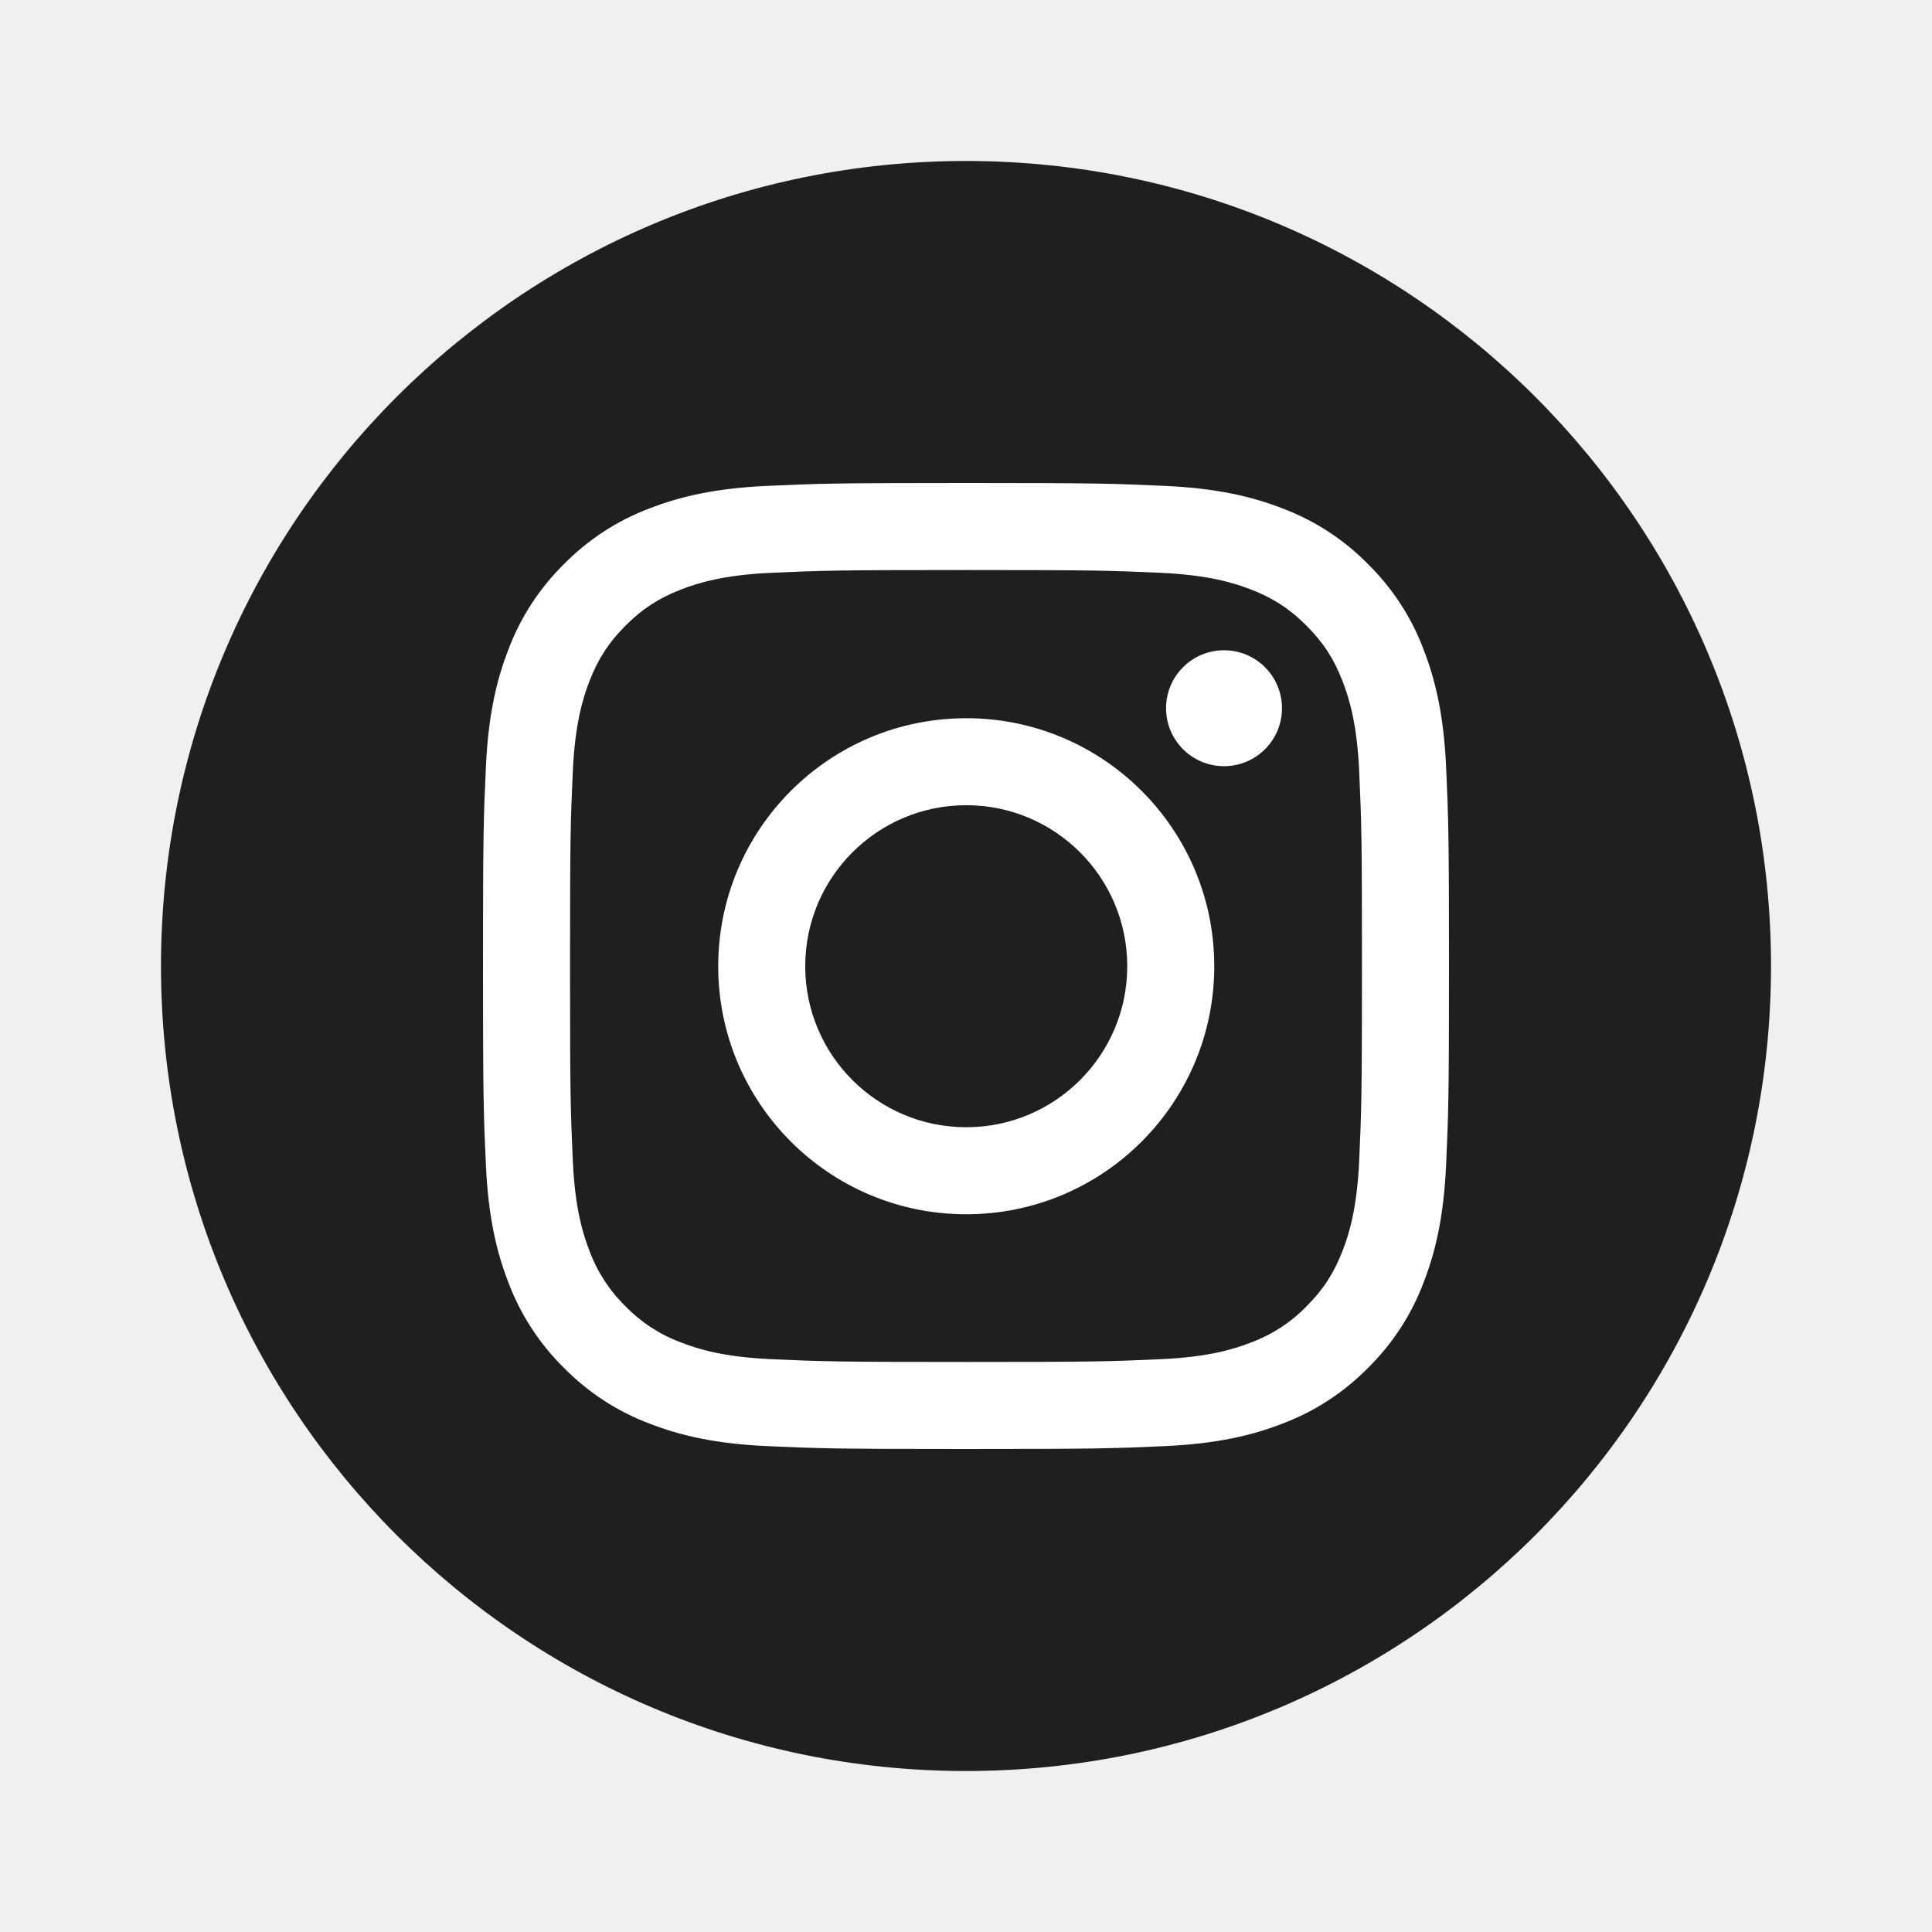
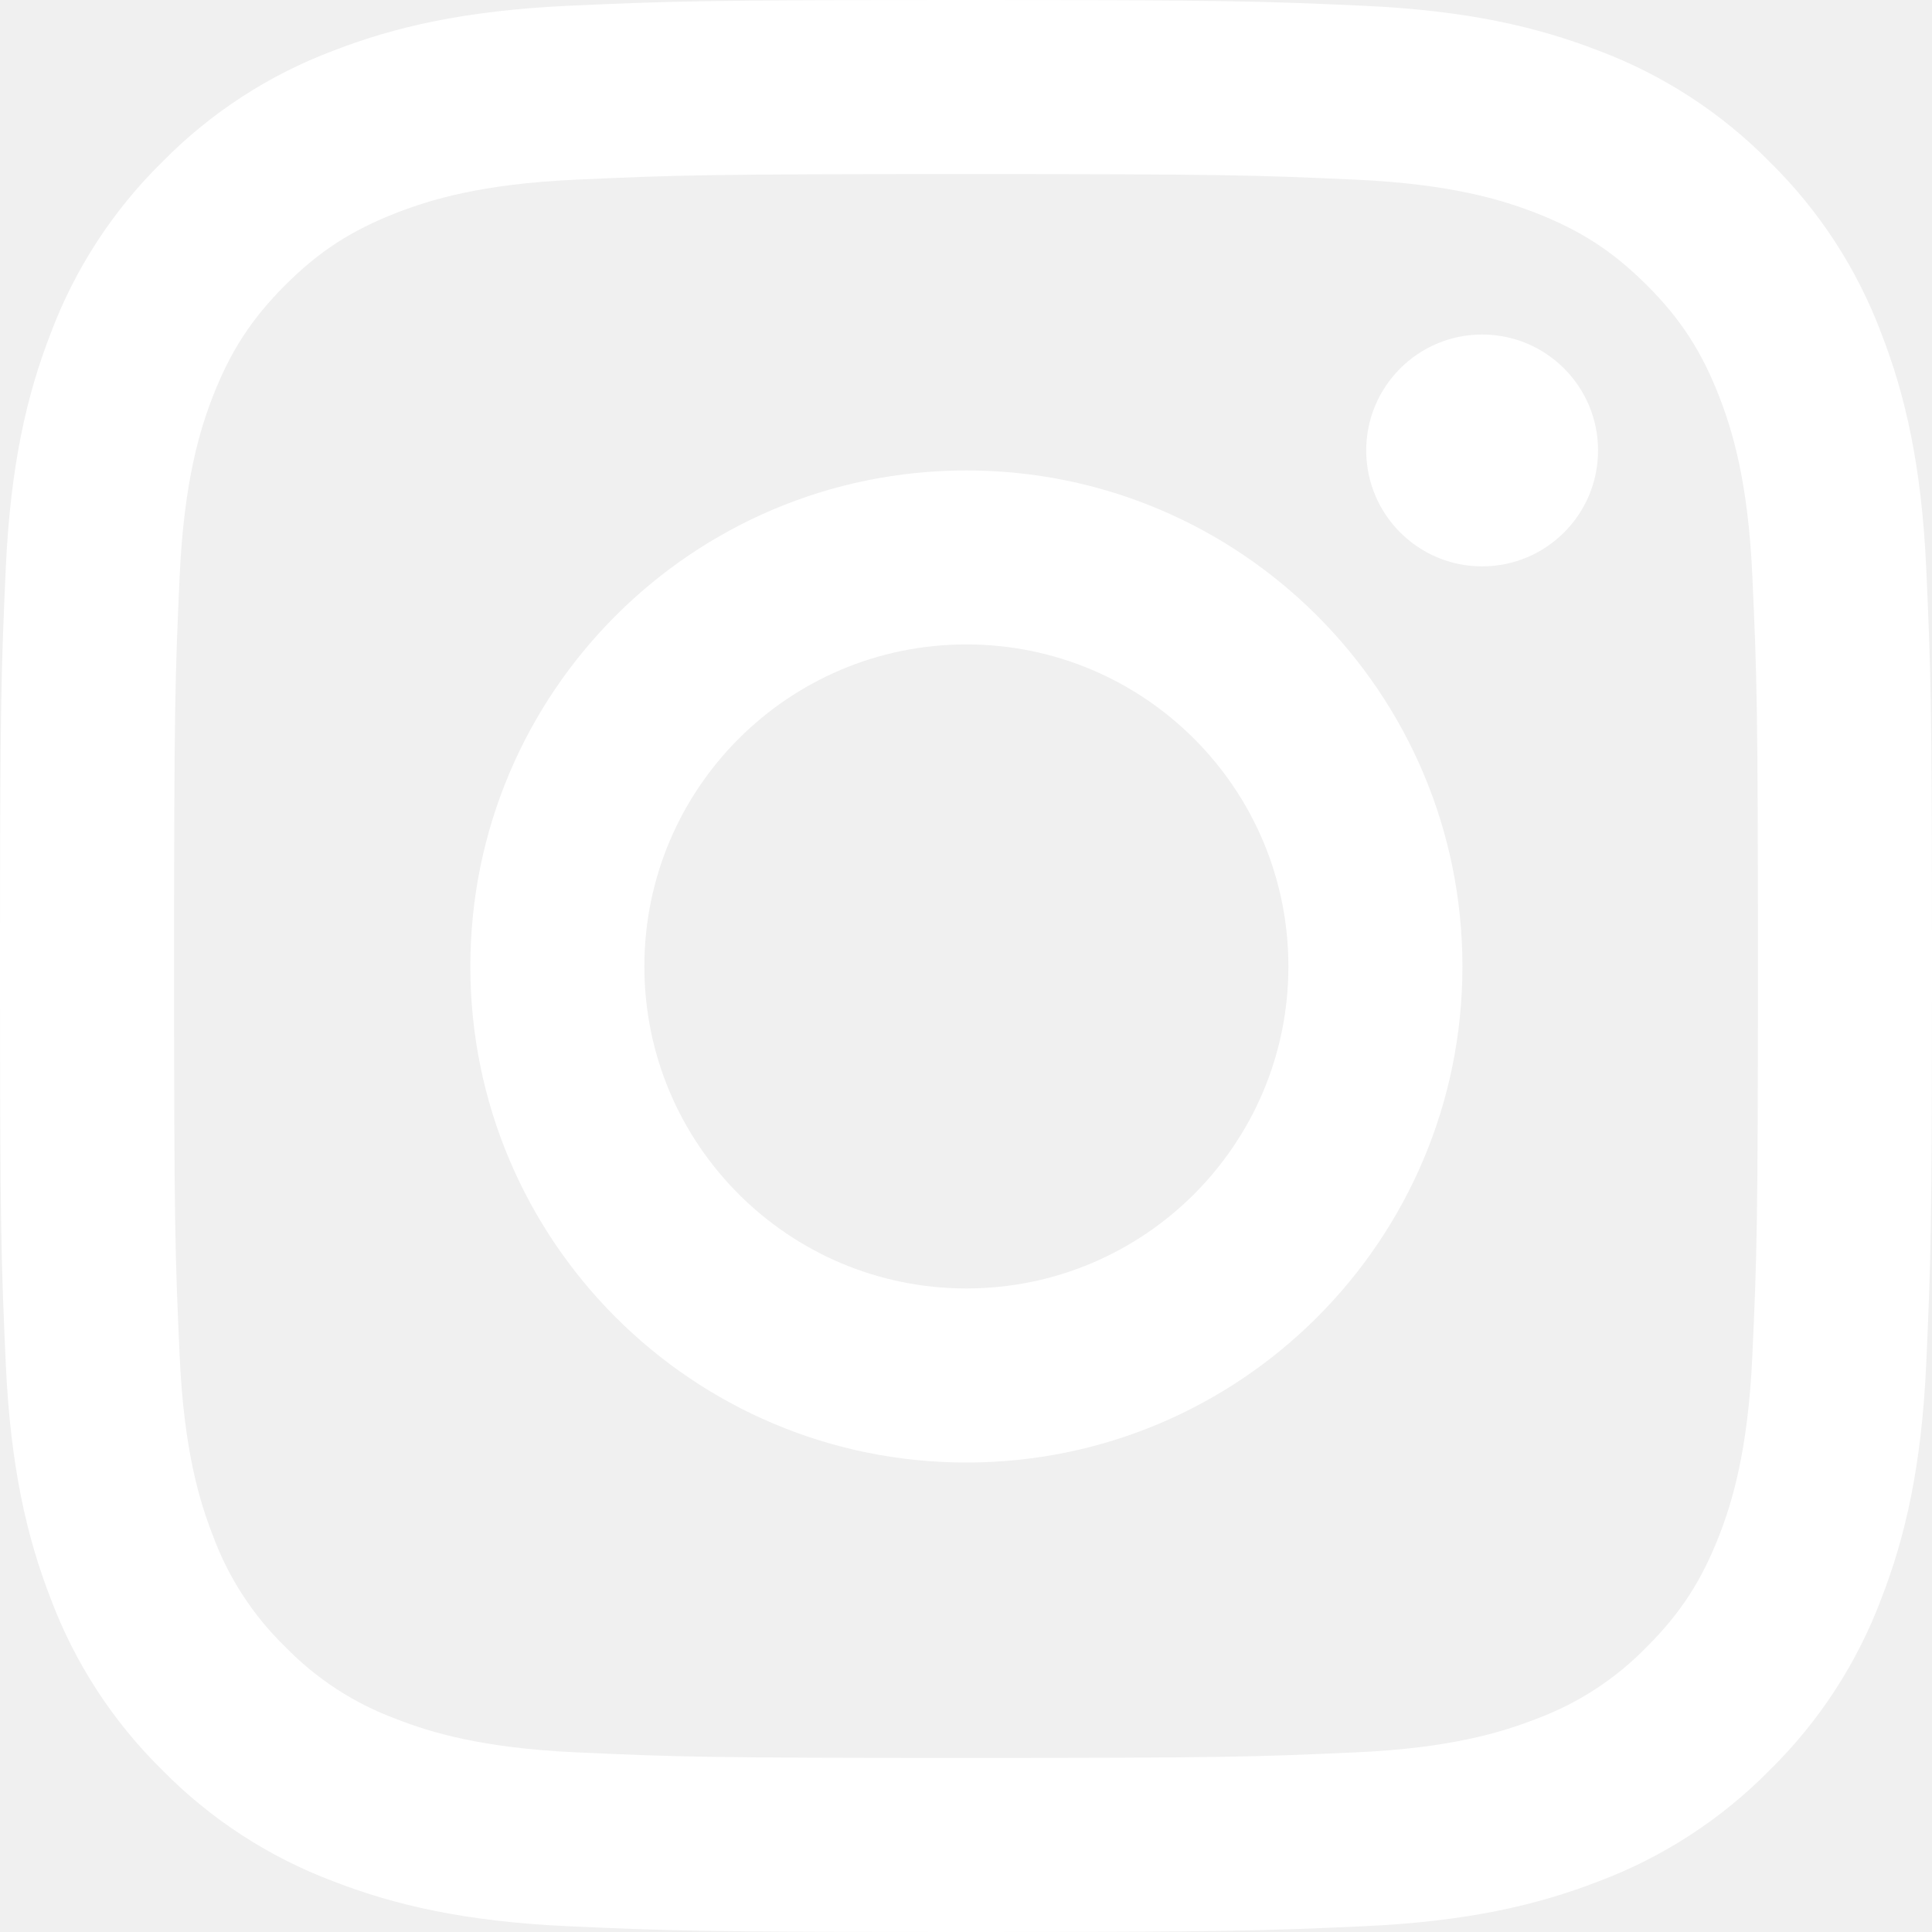
- <svg xmlns="http://www.w3.org/2000/svg" width="40" height="40" fill="none">
-   <circle cx="20" cy="20" r="16.667" fill="#1F1F1F" />
-   <path d="M20 11.802c2.67 0 2.986.01 4.04.058.976.045 1.505.208 1.858.344.466.182.8.398 1.15.748.35.35.566.684.748 1.15.137.353.3.882.344 1.857.048 1.055.058 1.37.058 4.04 0 2.671-.01 2.987-.058 4.042-.045.975-.207 1.504-.344 1.857-.182.466-.398.8-.748 1.15a3.1 3.1 0 01-1.15.748c-.353.137-.882.3-1.857.344-1.054.048-1.37.058-4.041.058-2.67 0-2.986-.01-4.04-.058-.976-.045-1.505-.207-1.858-.345a3.098 3.098 0 01-1.15-.748 3.099 3.099 0 01-.748-1.15c-.136-.352-.3-.881-.344-1.856-.048-1.055-.058-1.37-.058-4.041 0-2.67.01-2.986.058-4.04.045-.976.208-1.505.344-1.858.182-.466.398-.8.748-1.15.35-.35.684-.566 1.15-.748.353-.136.882-.3 1.857-.344 1.055-.048 1.37-.058 4.041-.058zM20 10c-2.716 0-3.056.011-4.123.06-1.064.049-1.791.218-2.427.465a4.902 4.902 0 00-1.772 1.153 4.901 4.901 0 00-1.153 1.772c-.247.636-.416 1.363-.465 2.427C10.011 16.944 10 17.284 10 20s.011 3.056.06 4.123c.049 1.064.218 1.791.465 2.427a4.902 4.902 0 001.153 1.772 4.902 4.902 0 001.772 1.153c.636.247 1.363.416 2.427.465 1.067.048 1.407.06 4.123.06s3.056-.012 4.123-.06c1.064-.049 1.791-.218 2.427-.465a4.902 4.902 0 001.772-1.153 4.902 4.902 0 001.153-1.772c.247-.636.416-1.363.465-2.427.048-1.067.06-1.407.06-4.123s-.012-3.056-.06-4.123c-.049-1.064-.218-1.791-.465-2.427a4.901 4.901 0 00-1.153-1.772 4.902 4.902 0 00-1.772-1.153c-.636-.247-1.363-.416-2.427-.465C23.056 10.011 22.716 10 20 10z" fill="#fff" />
-   <path d="M20.005 14.87a5.135 5.135 0 100 10.27 5.135 5.135 0 000-10.27zm0 8.468a3.333 3.333 0 110-6.667 3.333 3.333 0 010 6.667zM26.542 14.663a1.2 1.2 0 11-2.4 0 1.2 1.2 0 012.4 0z" fill="#fff" />
+ <svg xmlns="http://www.w3.org/2000/svg" width="20" height="20" fill="none">
+   <path d="M10 1.802c2.67 0 2.986.01 4.04.058.976.045 1.505.207 1.858.344.466.182.8.399 1.15.748.35.35.566.683.748 1.15.137.353.3.882.344 1.857.048 1.055.058 1.37.058 4.041 0 2.67-.01 2.986-.058 4.04-.045.976-.207 1.505-.344 1.858-.182.466-.398.8-.748 1.15a3.1 3.1 0 01-1.15.748c-.353.137-.882.3-1.857.344-1.054.048-1.37.058-4.041.058-2.67 0-2.987-.01-4.04-.058-.976-.045-1.505-.207-1.858-.345a3.098 3.098 0 01-1.15-.748 3.099 3.099 0 01-.748-1.15c-.137-.352-.3-.881-.344-1.856-.048-1.055-.058-1.37-.058-4.041 0-2.67.01-2.986.058-4.04.045-.976.207-1.505.344-1.858.182-.467.399-.8.748-1.15.35-.35.684-.566 1.15-.748.353-.137.882-.3 1.857-.344 1.055-.048 1.37-.058 4.041-.058zM10 0C7.284 0 6.944.012 5.877.06 4.813.11 4.086.278 3.45.525a4.902 4.902 0 00-1.772 1.153A4.902 4.902 0 00.525 3.45C.278 4.086.109 4.813.06 5.877.012 6.944 0 7.284 0 10s.012 3.056.06 4.123c.049 1.064.218 1.791.465 2.427a4.902 4.902 0 001.153 1.772 4.901 4.901 0 001.772 1.153c.636.247 1.363.416 2.427.465 1.067.048 1.407.06 4.123.06s3.056-.012 4.123-.06c1.064-.049 1.791-.218 2.427-.465a4.902 4.902 0 001.772-1.153 4.902 4.902 0 001.153-1.772c.247-.636.416-1.363.465-2.427.048-1.067.06-1.407.06-4.123s-.012-3.056-.06-4.123c-.049-1.064-.218-1.791-.465-2.427a4.902 4.902 0 00-1.153-1.772A4.902 4.902 0 0016.55.525C15.914.278 15.187.109 14.123.06 13.056.012 12.716 0 10 0z" fill="#fff" />
+   <path d="M10.004 4.87a5.135 5.135 0 100 10.27 5.135 5.135 0 000-10.27zm0 8.468a3.333 3.333 0 110-6.667 3.333 3.333 0 010 6.667zM16.543 4.663a1.2 1.2 0 11-2.4 0 1.2 1.2 0 012.4 0z" fill="#fff" />
</svg>
